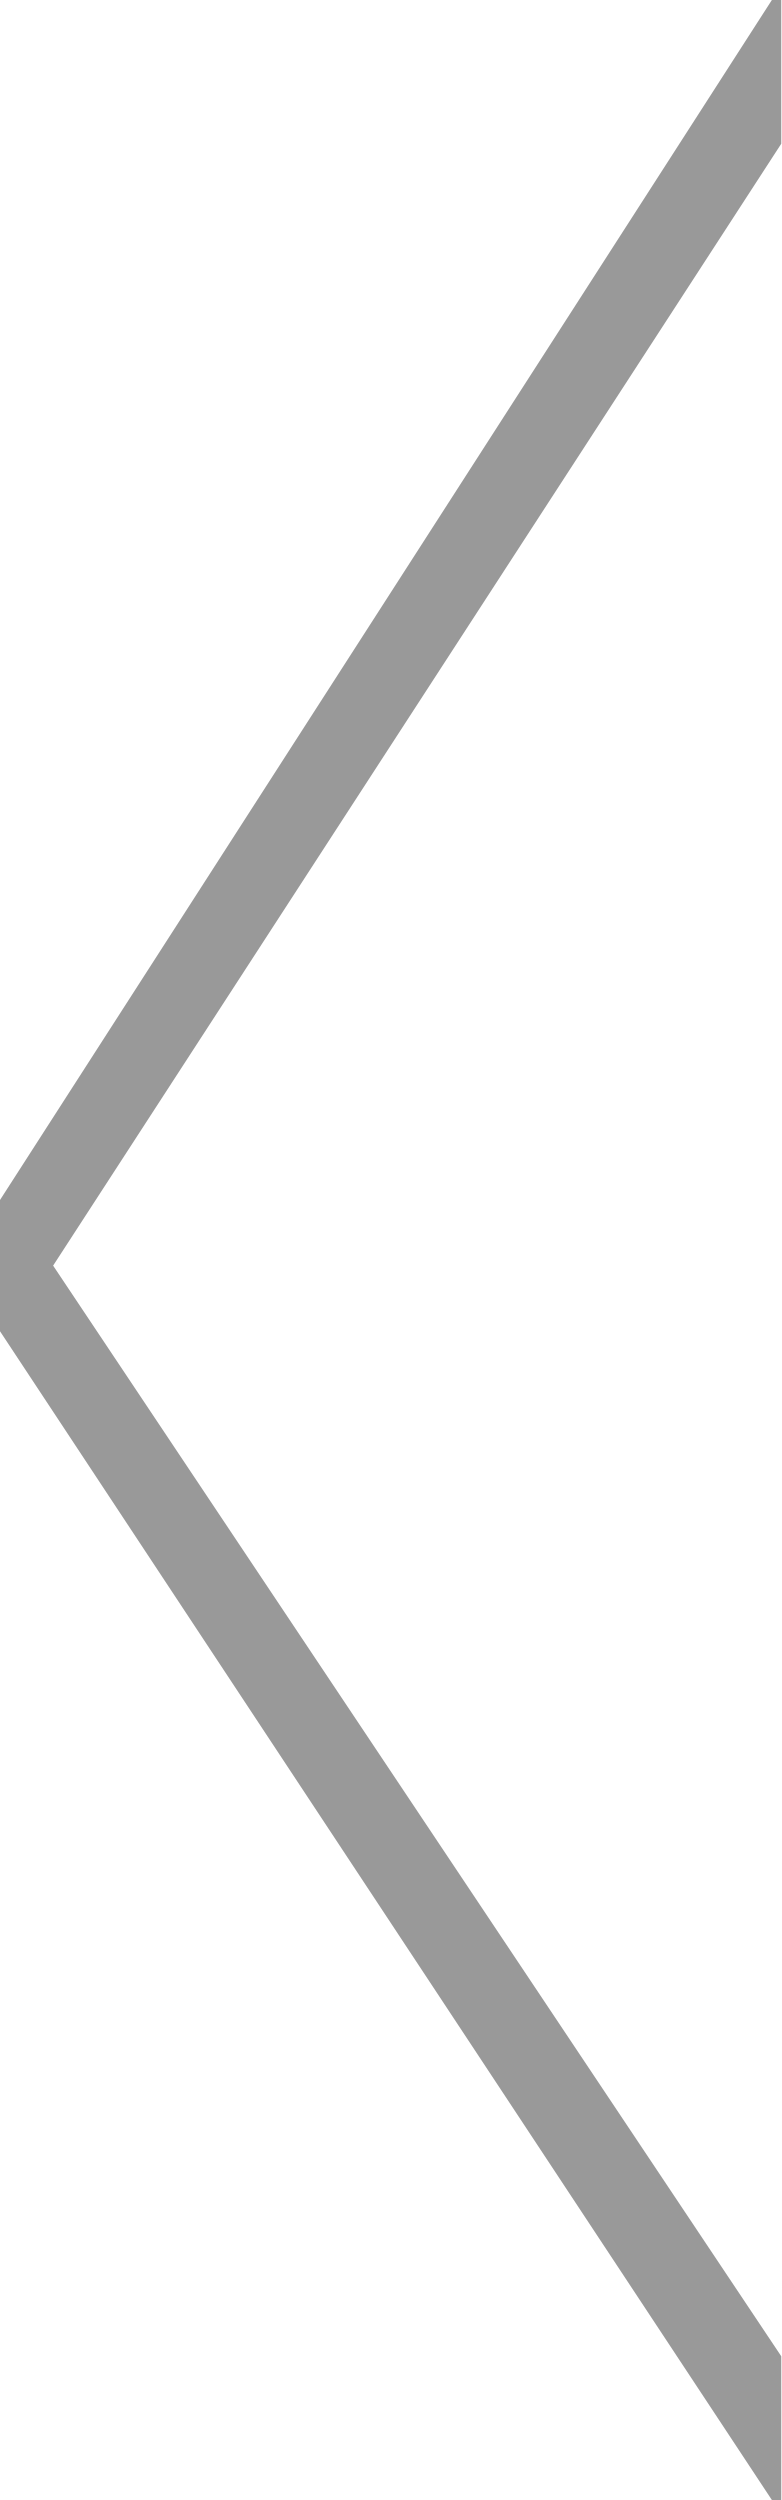
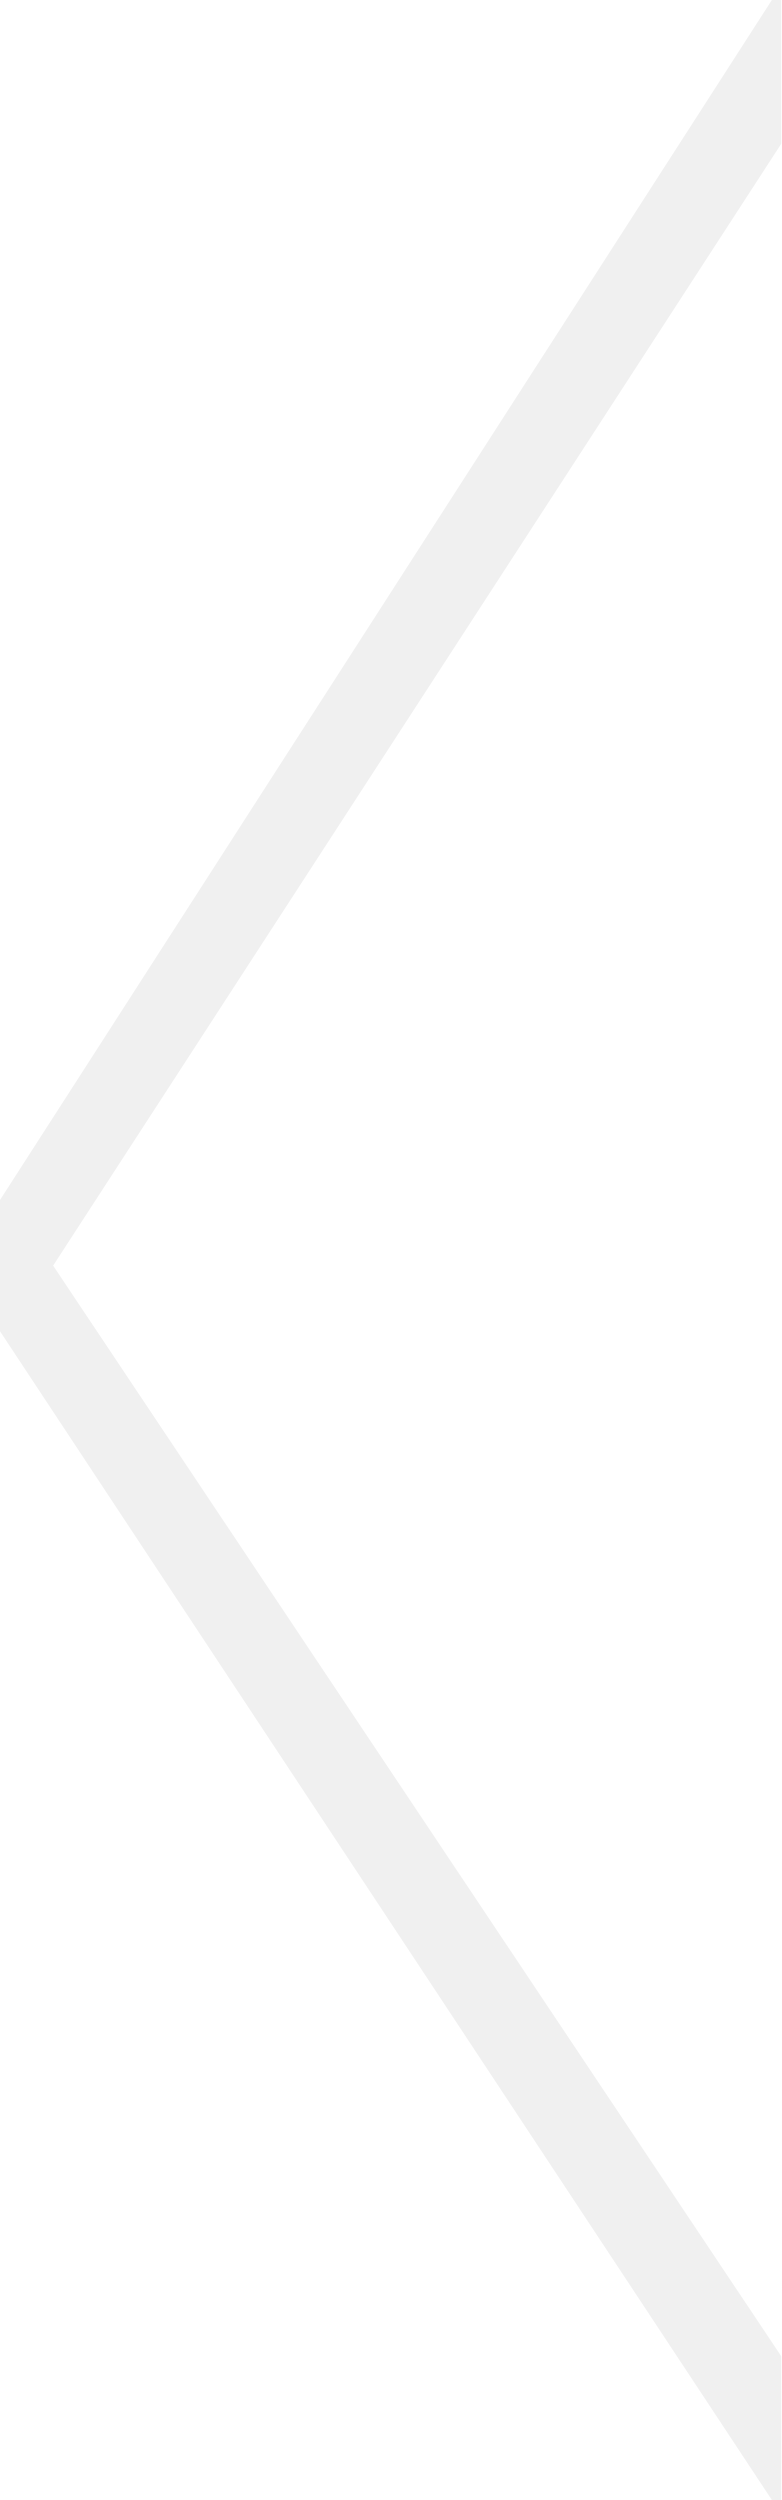
<svg xmlns="http://www.w3.org/2000/svg" version="1.1" id="Layer_1" x="0px" y="0px" viewBox="0 0 25 80" enable-background="new 0 0 25 80" xml:space="preserve">
-   <polygon fill="#999" points="25,75.4 1.7,40.5 25,4.6 25,0 24.7,0 0,38.4 0,42.6 24.7,80 25,80 " />
+   <polygon fill="#f0f0f0" points="25,75.4 1.7,40.5 25,4.6 25,0 24.7,0 0,38.4 0,42.6 24.7,80 25,80 " />
</svg>
